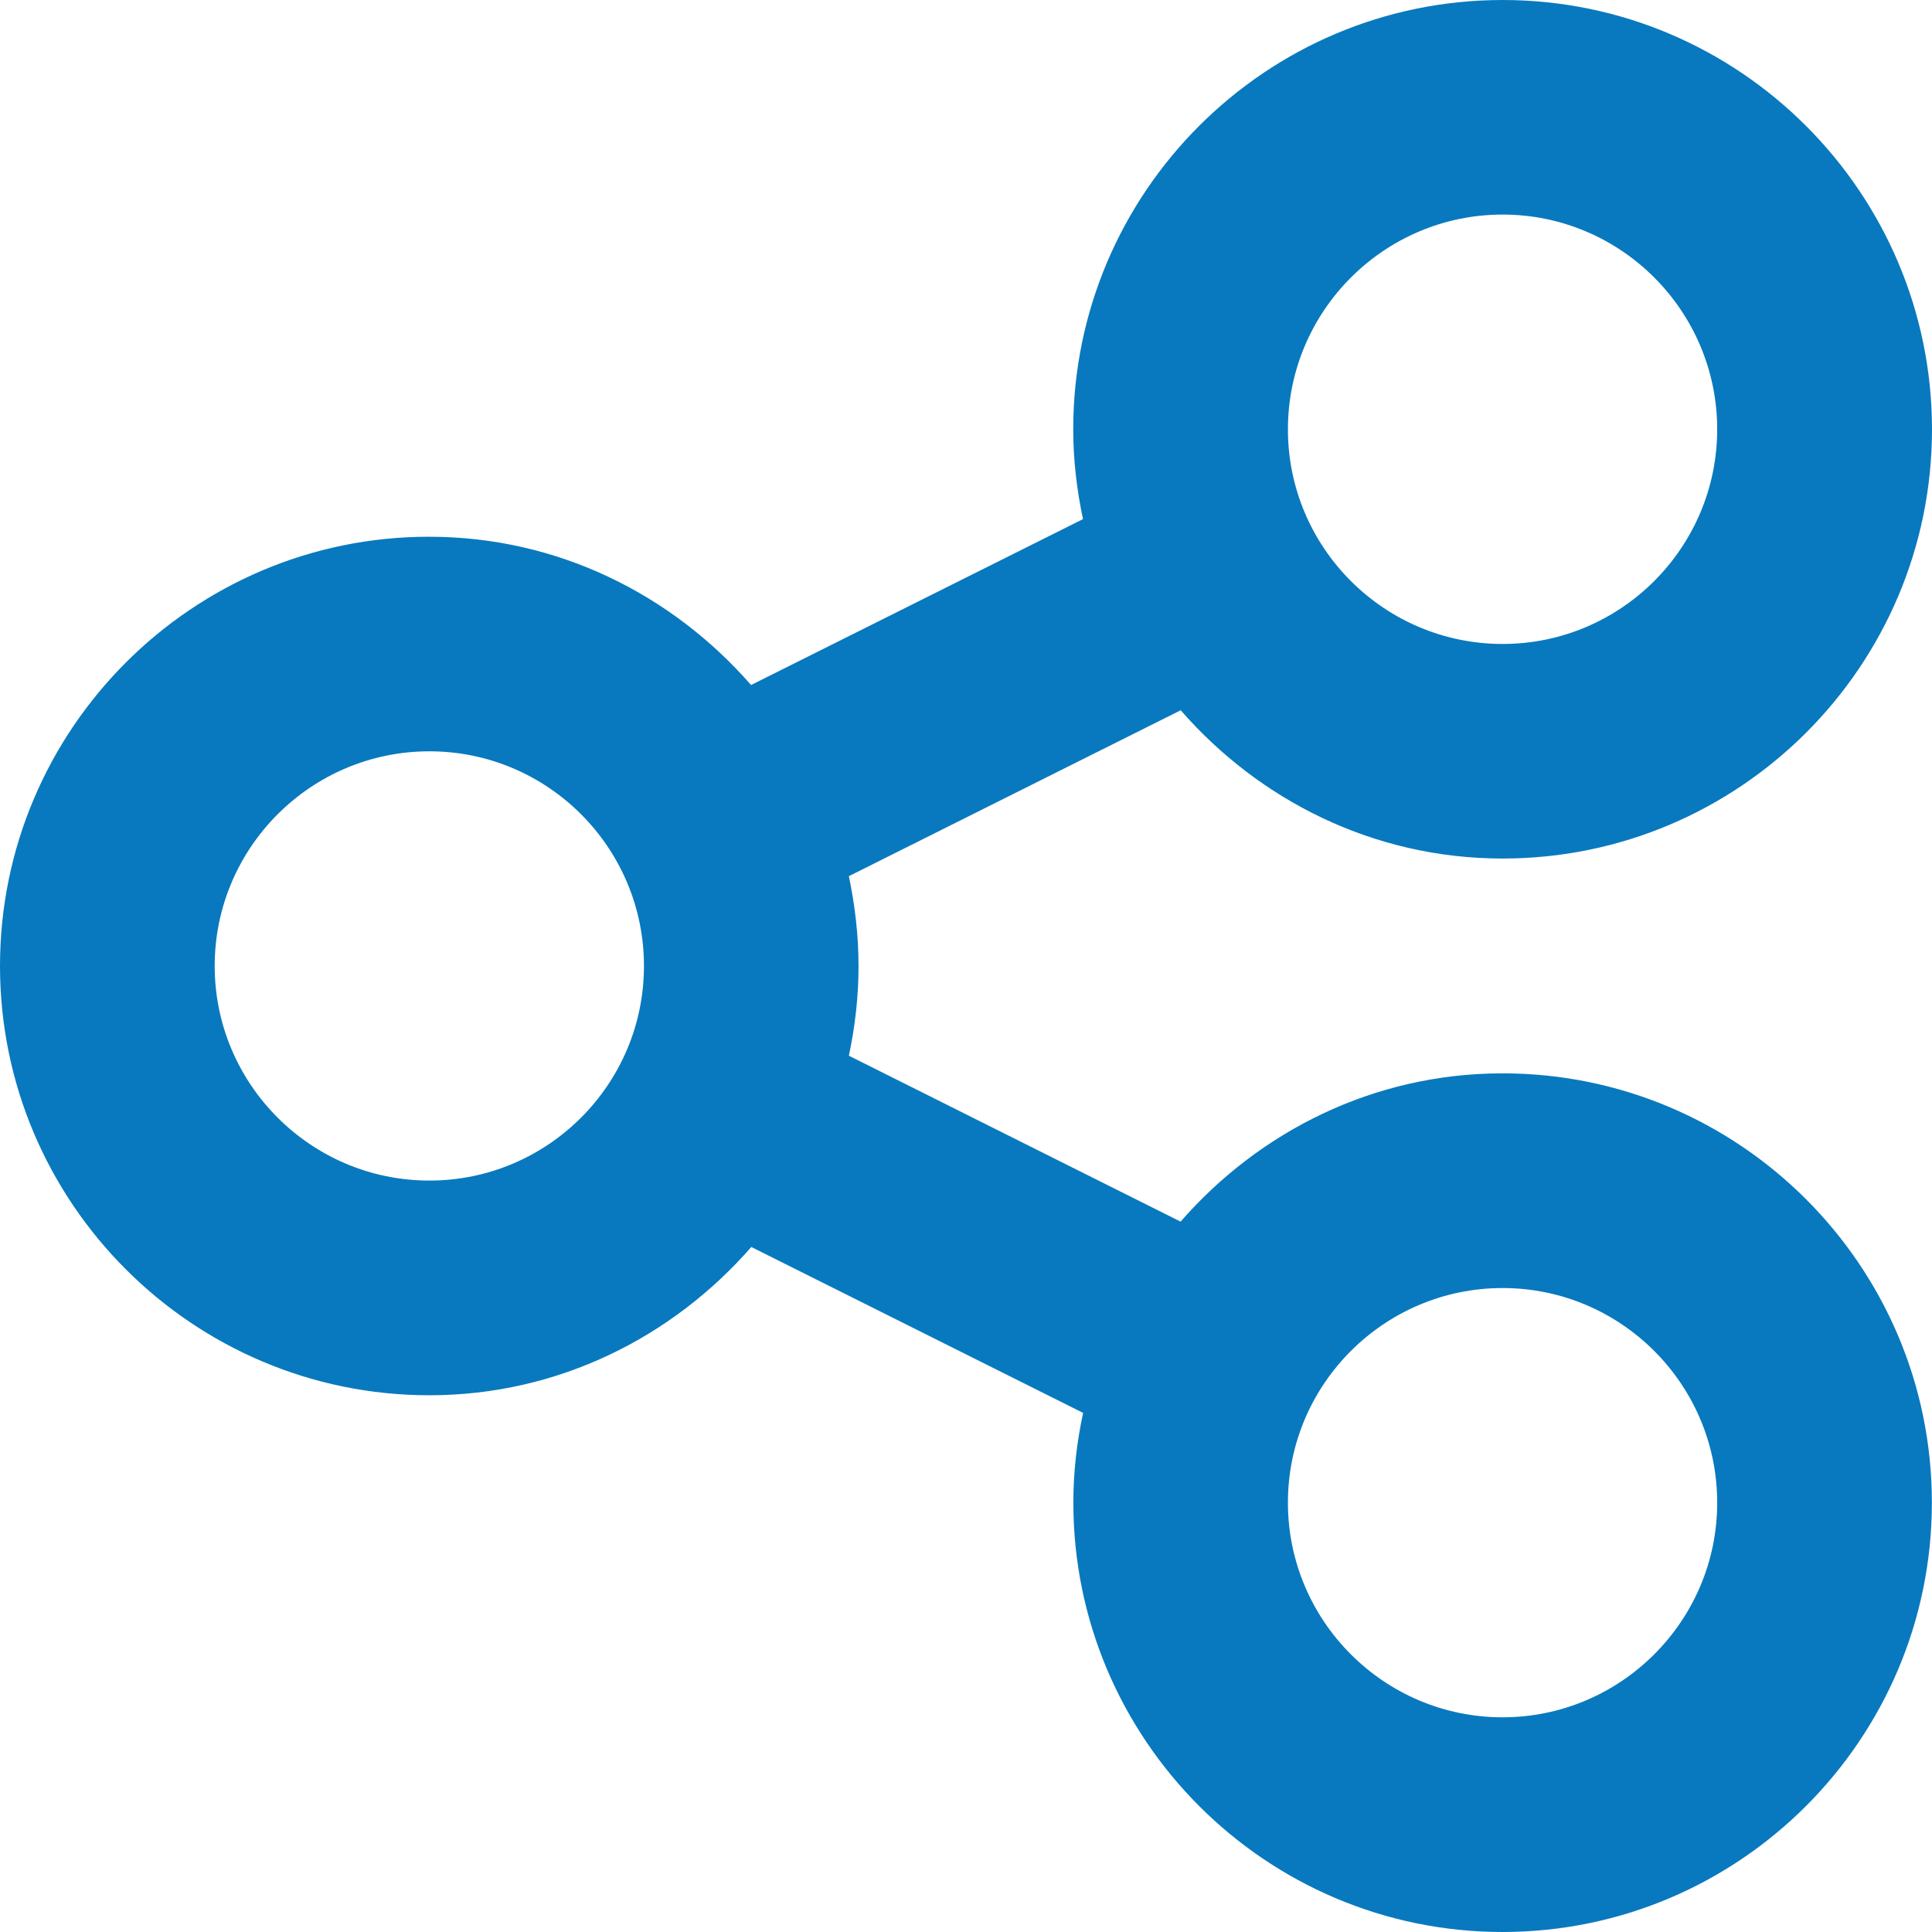
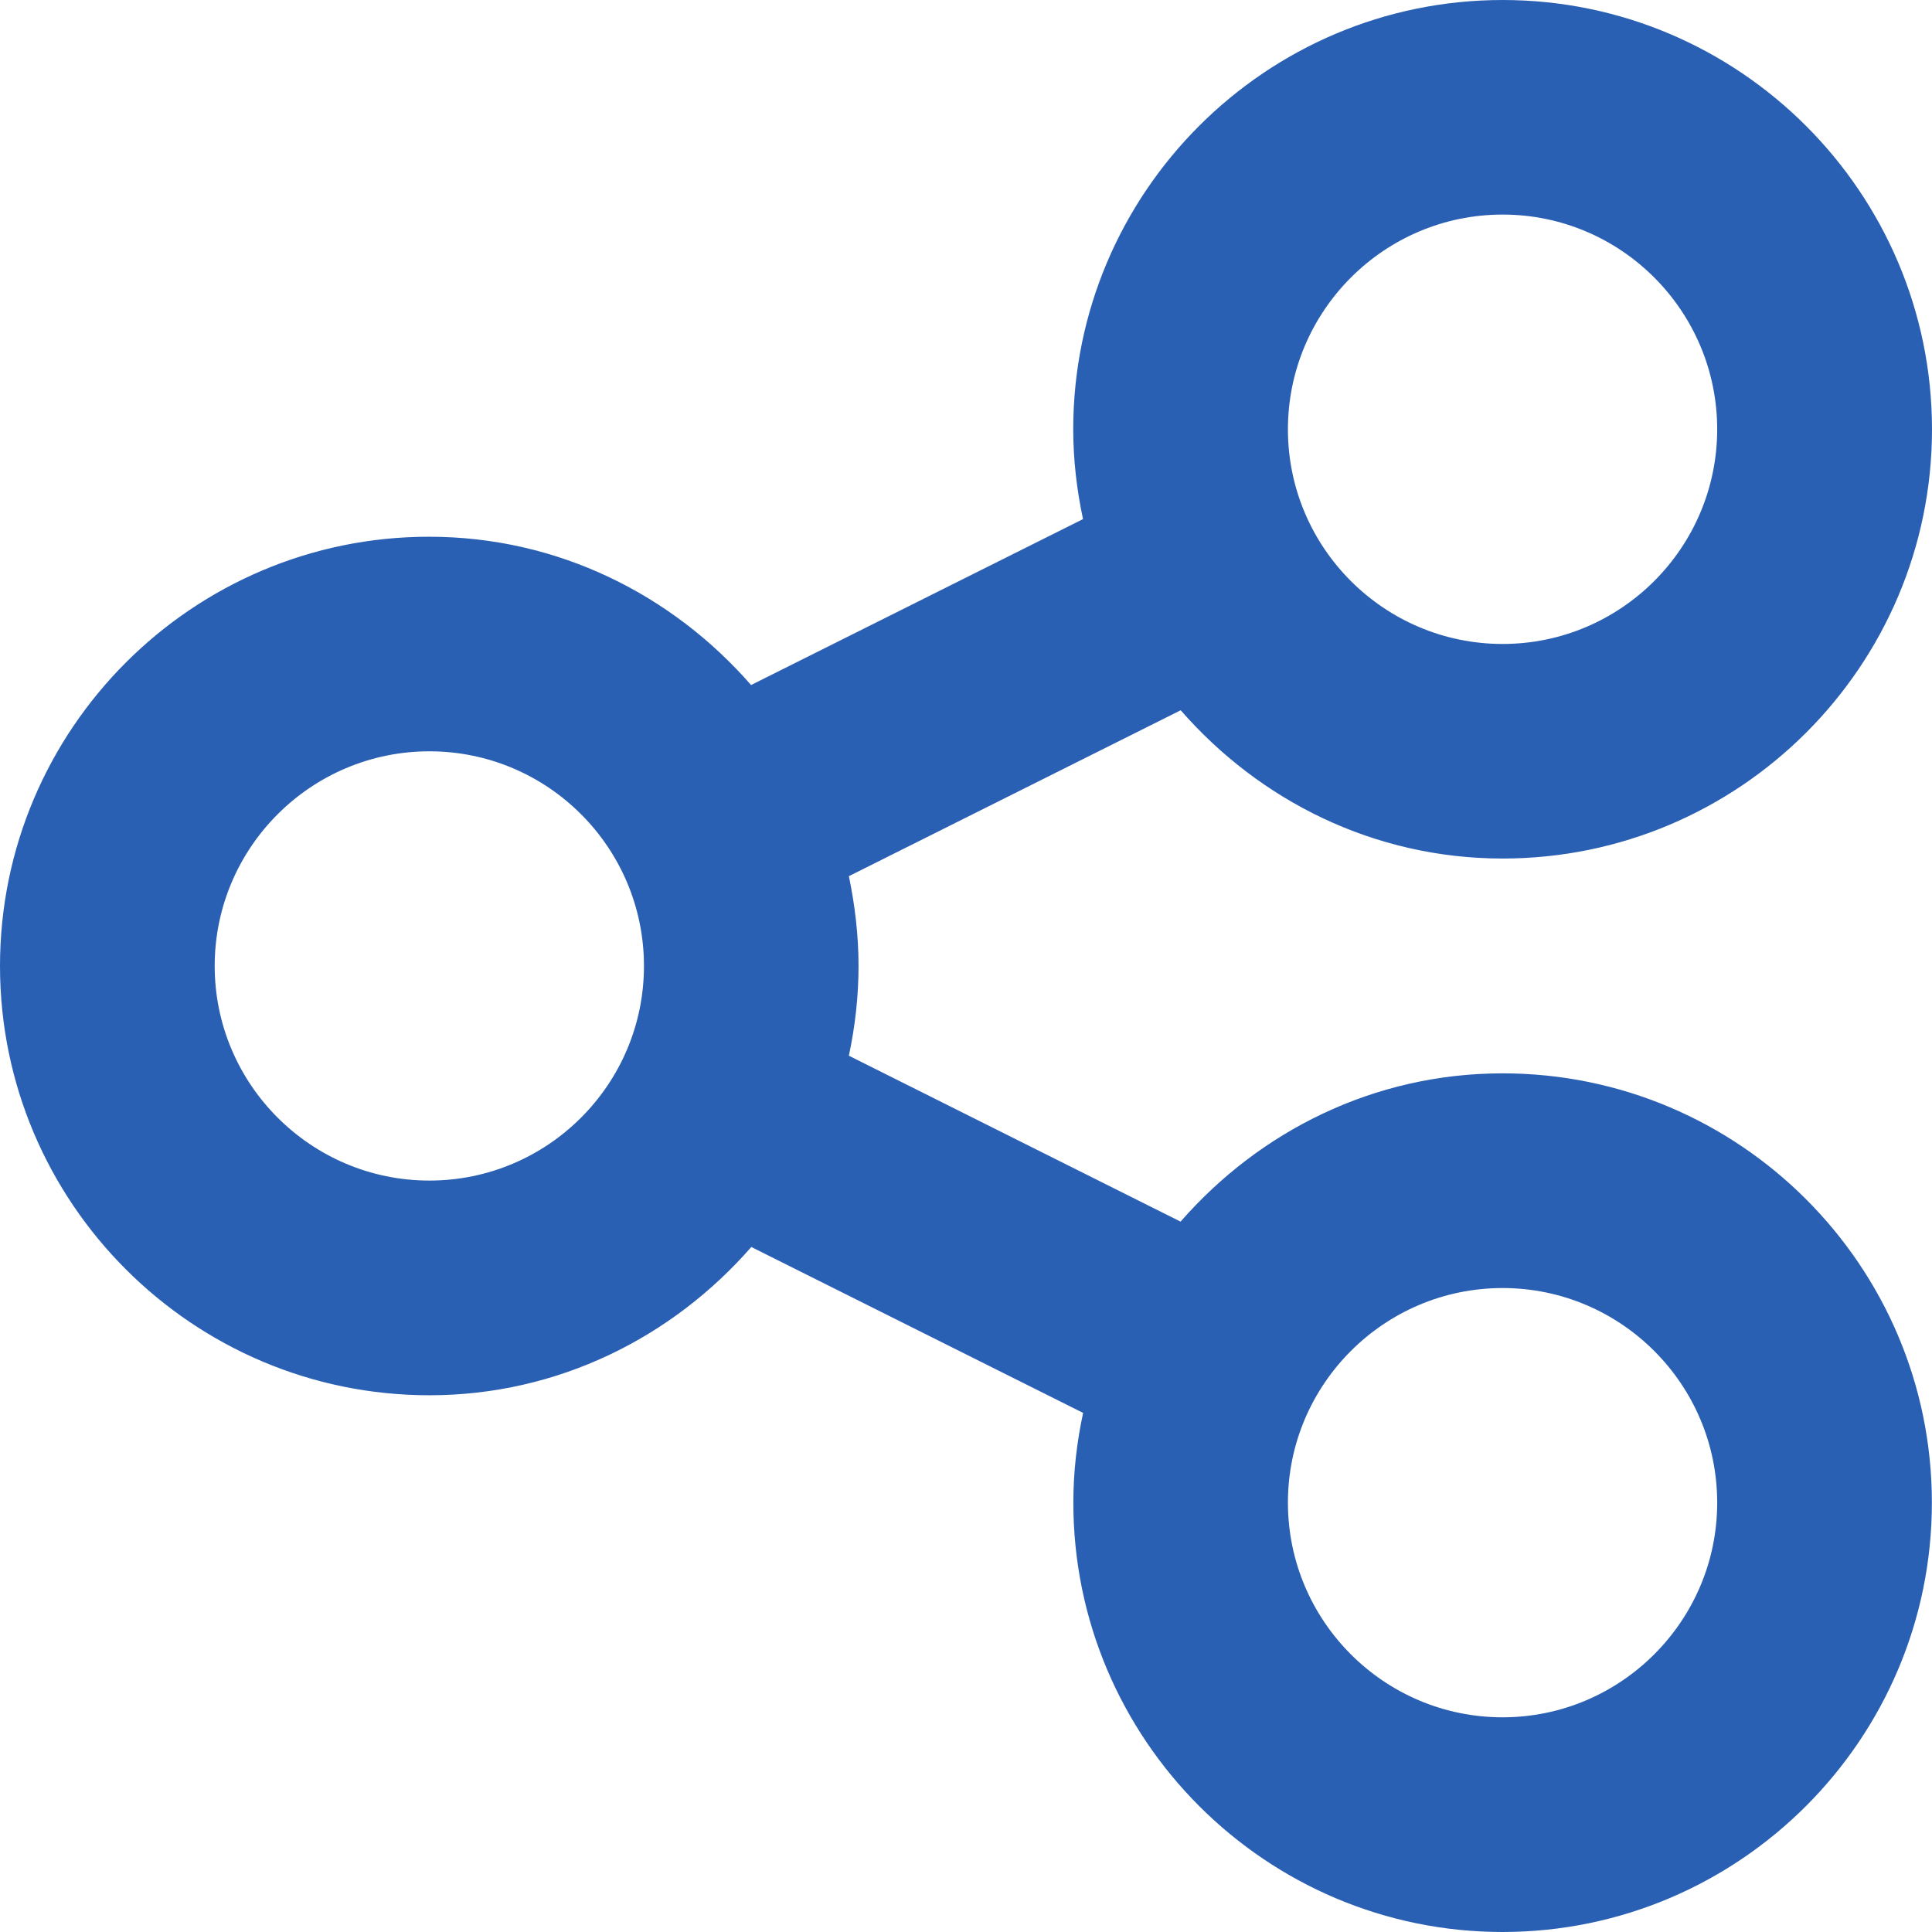
<svg xmlns="http://www.w3.org/2000/svg" width="16" height="16" viewBox="0 0 16 16" fill="none">
-   <path d="M12.444 8.889C11.376 8.889 10.429 9.37 9.777 10.117L7.03 8.743C7.081 8.503 7.11 8.255 7.11 8C7.11 7.745 7.08 7.496 7.03 7.256L9.778 5.882C10.43 6.629 11.377 7.11 12.444 7.11C14.405 7.11 16 5.516 16 3.555C15.999 1.595 14.404 0 12.444 0C10.483 0 8.888 1.595 8.888 3.556C8.888 3.811 8.918 4.059 8.969 4.299L6.22 5.673C5.568 4.926 4.621 4.445 3.554 4.445C1.595 4.444 0 6.039 0 8C0 9.96 1.595 11.555 3.556 11.555C4.622 11.555 5.57 11.074 6.222 10.327L8.97 11.701C8.918 11.941 8.889 12.189 8.889 12.444C8.889 14.405 10.484 16 12.444 16C14.405 15.999 15.999 14.404 15.999 12.444C15.999 10.483 14.404 8.889 12.444 8.889ZM12.444 1.777C13.424 1.777 14.221 2.575 14.221 3.555C14.221 4.536 13.423 5.333 12.444 5.333C11.464 5.333 10.666 4.536 10.666 3.556C10.666 2.575 11.464 1.777 12.444 1.777ZM3.556 9.777C2.575 9.777 1.778 8.979 1.778 8C1.778 7.019 2.576 6.222 3.556 6.222C4.536 6.222 5.333 7.019 5.333 8C5.333 8.98 4.536 9.777 3.556 9.777ZM12.444 14.222C11.463 14.222 10.666 13.424 10.666 12.444C10.666 11.464 11.464 10.667 12.444 10.667C13.423 10.667 14.221 11.464 14.221 12.444C14.222 13.423 13.423 14.222 12.444 14.222Z" fill="#0879BE" />
+   <path d="M12.444 8.889C11.376 8.889 10.429 9.37 9.777 10.117L7.03 8.743C7.081 8.503 7.11 8.255 7.11 8C7.11 7.745 7.08 7.496 7.03 7.256L9.778 5.882C10.43 6.629 11.377 7.11 12.444 7.11C14.405 7.11 16 5.516 16 3.555C15.999 1.595 14.404 0 12.444 0C10.483 0 8.888 1.595 8.888 3.556C8.888 3.811 8.918 4.059 8.969 4.299L6.22 5.673C5.568 4.926 4.621 4.445 3.554 4.445C1.595 4.444 0 6.039 0 8C0 9.96 1.595 11.555 3.556 11.555C4.622 11.555 5.57 11.074 6.222 10.327L8.97 11.701C8.918 11.941 8.889 12.189 8.889 12.444C8.889 14.405 10.484 16 12.444 16C14.405 15.999 15.999 14.404 15.999 12.444C15.999 10.483 14.404 8.889 12.444 8.889ZM12.444 1.777C13.424 1.777 14.221 2.575 14.221 3.555C14.221 4.536 13.423 5.333 12.444 5.333C11.464 5.333 10.666 4.536 10.666 3.556C10.666 2.575 11.464 1.777 12.444 1.777ZM3.556 9.777C2.575 9.777 1.778 8.979 1.778 8C1.778 7.019 2.576 6.222 3.556 6.222C4.536 6.222 5.333 7.019 5.333 8C5.333 8.98 4.536 9.777 3.556 9.777ZM12.444 14.222C11.463 14.222 10.666 13.424 10.666 12.444C10.666 11.464 11.464 10.667 12.444 10.667C13.423 10.667 14.221 11.464 14.221 12.444C14.222 13.423 13.423 14.222 12.444 14.222Z" fill="#2A60B3" />
</svg>
